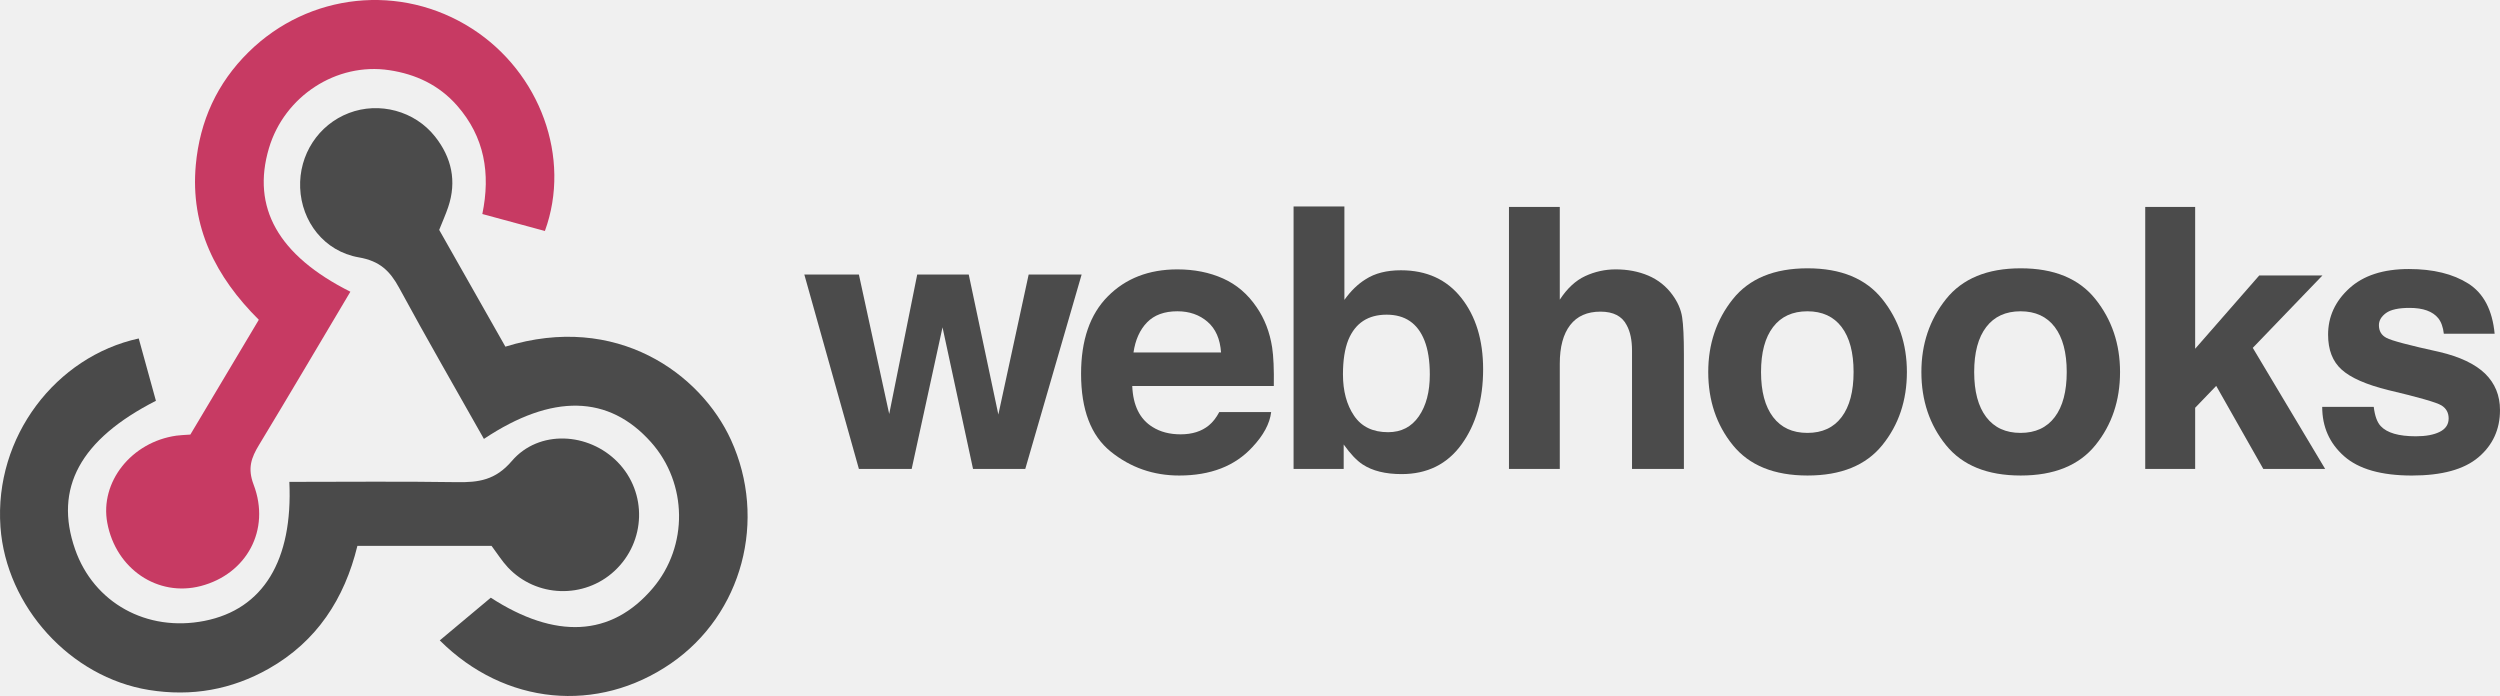
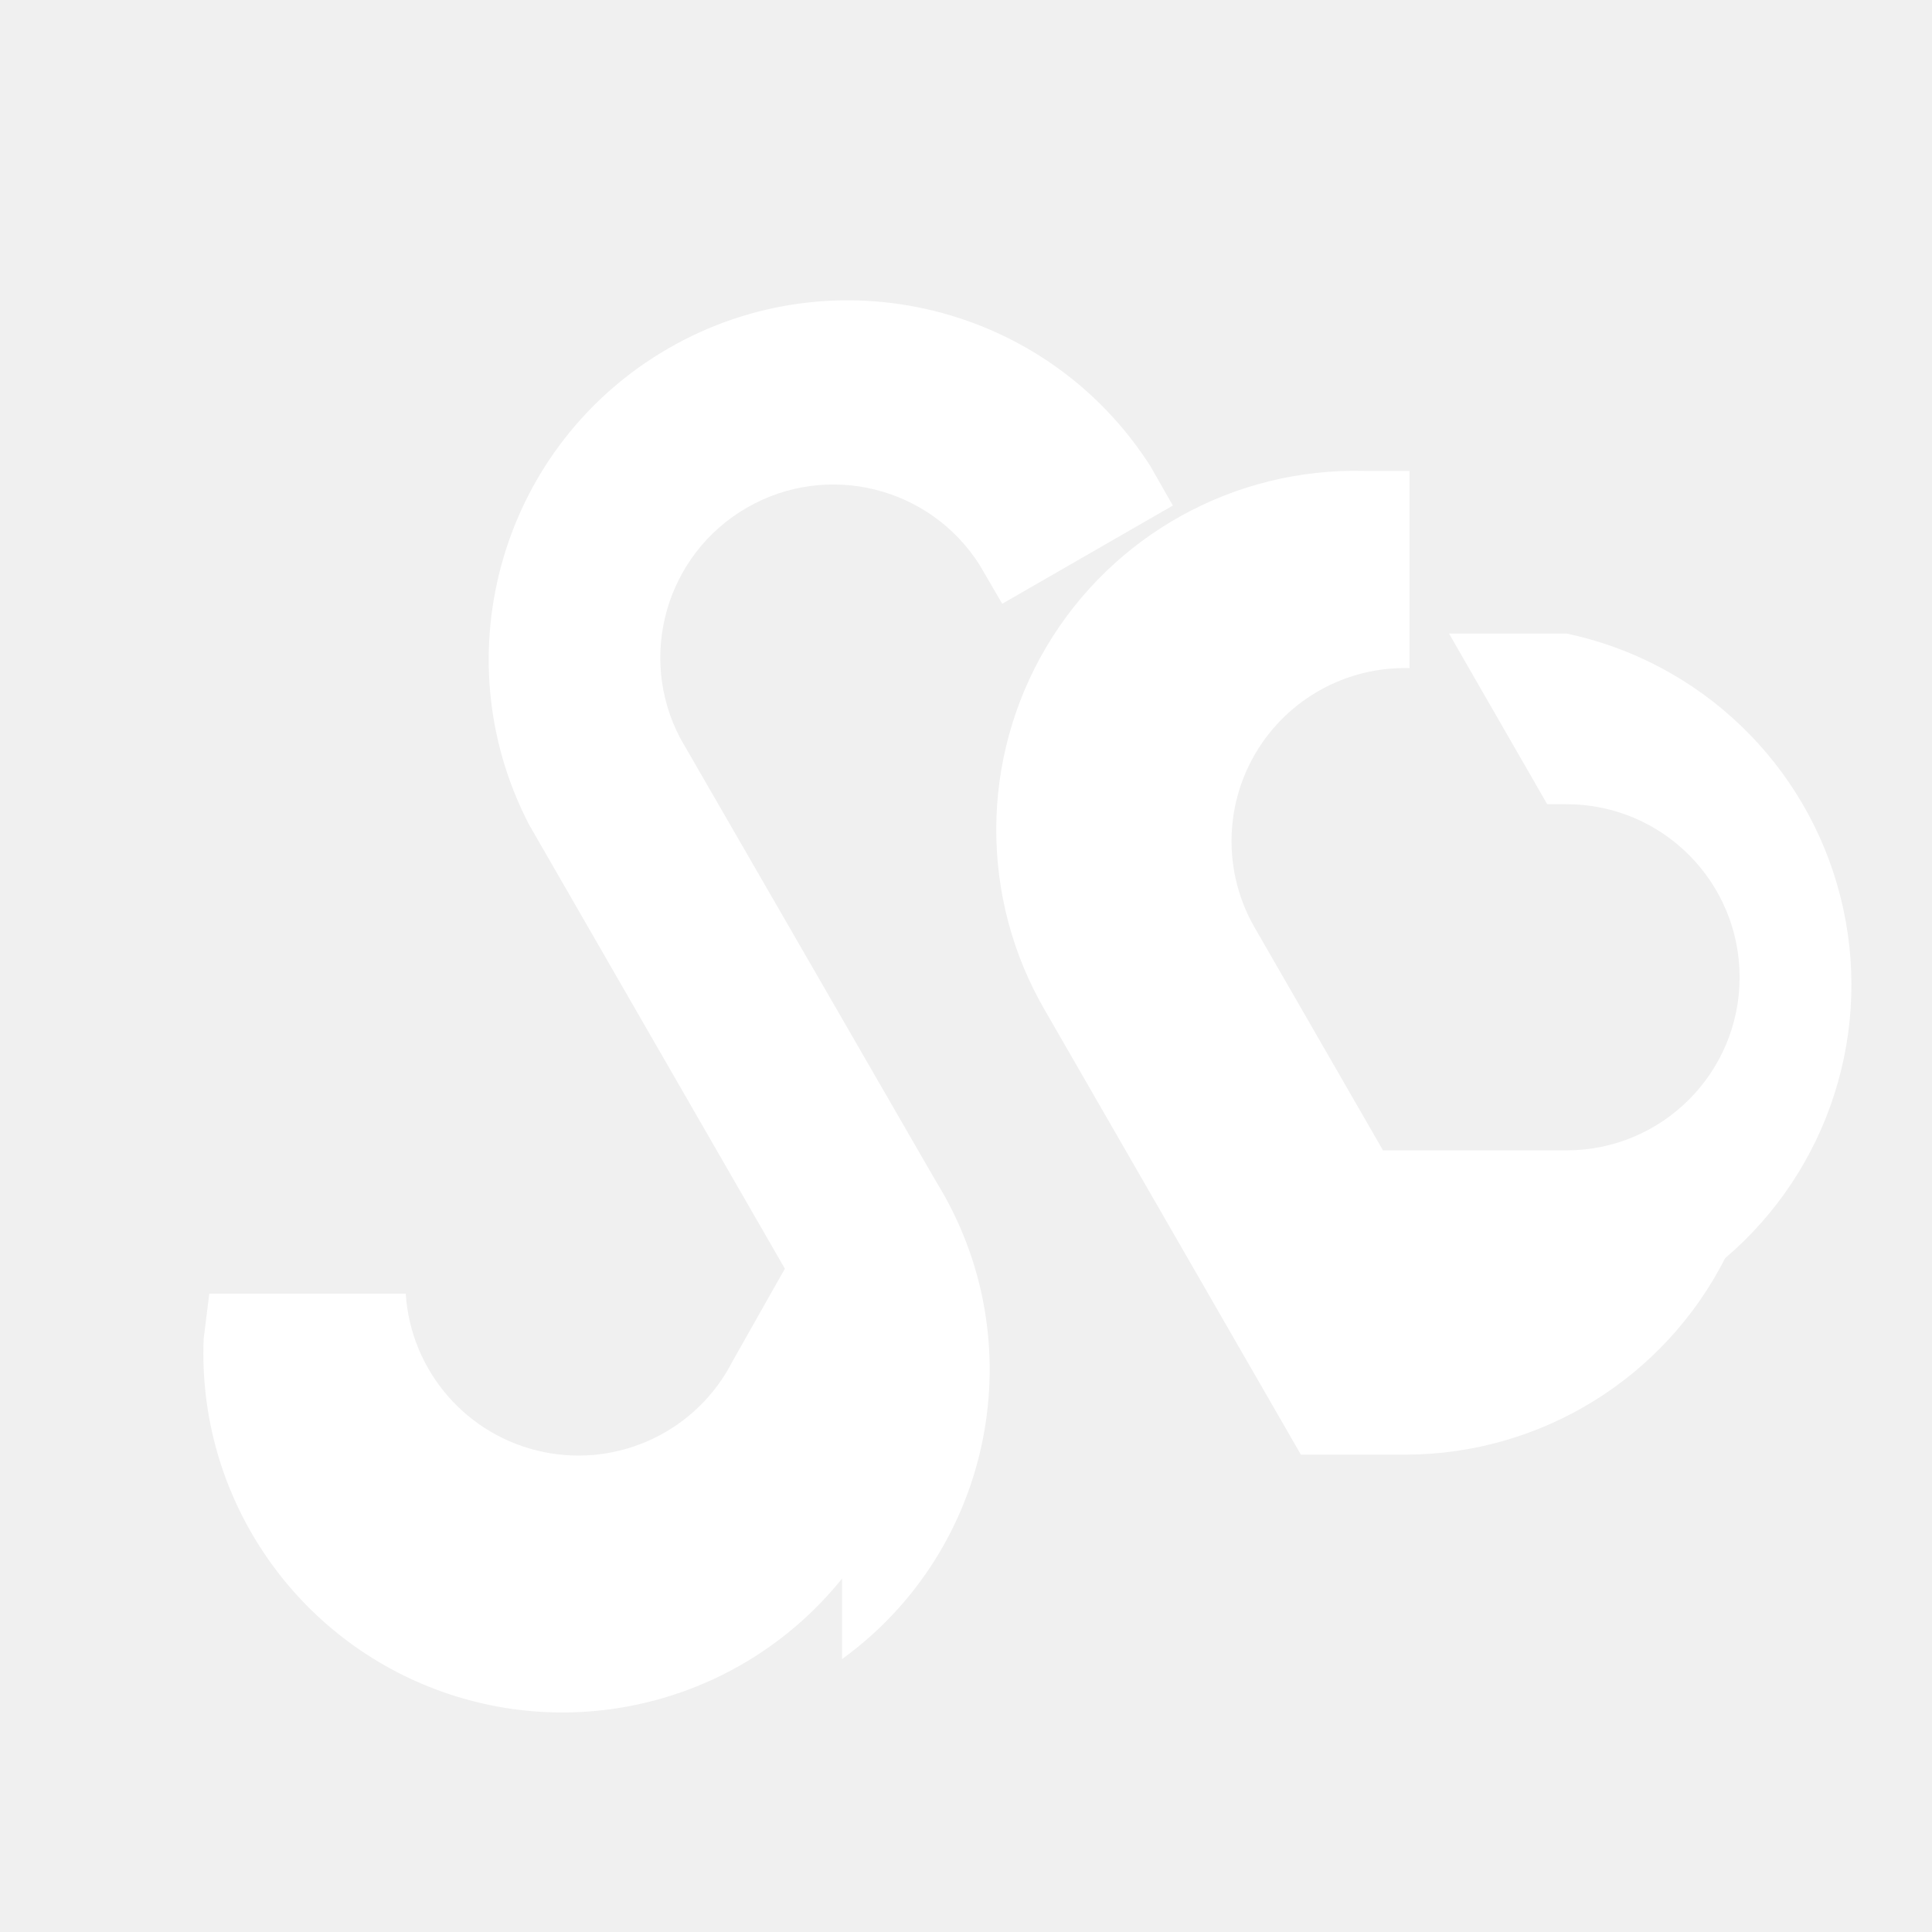
- <svg xmlns="http://www.w3.org/2000/svg" version="1.1" id="Layer_1" x="0px" y="0px" width="431.45px" height="120.114px" viewBox="0 0 431.45 120.114" enable-background="new 0 0 431.45 120.114" xml:space="preserve">
-   <g>
-     <g id="OvHZFw.tif">
-       <g>
-         <path fill-rule="evenodd" clip-rule="evenodd" fill="#C73A63" d="M60.467,50.345c-5.367,9.022-10.509,17.759-15.758,26.43     c-1.348,2.226-2.015,4.039-0.938,6.869c2.973,7.817-1.221,15.424-9.104,17.489c-7.434,1.948-14.677-2.938-16.152-10.897     c-1.307-7.045,4.16-13.951,11.927-15.052c0.651-0.093,1.315-0.104,2.409-0.186c3.806-6.382,7.705-12.919,11.815-19.812     c-7.431-7.389-11.854-16.027-10.875-26.73c0.692-7.566,3.667-14.104,9.105-19.463C53.311-1.269,69.2-2.931,81.463,4.946     c11.778,7.566,17.172,22.304,12.574,34.918c-3.467-0.94-6.958-1.888-10.796-2.929c1.444-7.013,0.376-13.311-4.354-18.706     c-3.125-3.562-7.135-5.429-11.695-6.117c-9.141-1.381-18.116,4.492-20.779,13.464C43.39,35.759,47.965,44.077,60.467,50.345z" />
-         <path fill-rule="evenodd" clip-rule="evenodd" fill="#4B4B4B" d="M75.794,39.676c3.781,6.67,7.62,13.441,11.425,20.15     c19.232-5.95,33.732,4.696,38.934,16.094c6.283,13.768,1.988,30.075-10.352,38.569c-12.666,8.72-28.684,7.23-39.906-3.971     c2.86-2.394,5.734-4.799,8.805-7.368c11.084,7.179,20.778,6.841,27.975-1.66c6.137-7.252,6.004-18.065-0.311-25.165     c-7.288-8.193-17.05-8.443-28.85-0.578c-4.895-8.684-9.875-17.299-14.615-26.046c-1.598-2.948-3.363-4.658-6.965-5.282     c-6.016-1.043-9.9-6.209-10.133-11.997c-0.229-5.724,3.143-10.898,8.414-12.914c5.221-1.997,11.348-0.385,14.86,4.054     c2.87,3.627,3.782,7.709,2.272,12.182C76.927,36.991,76.383,38.198,75.794,39.676z" />
-         <path fill-rule="evenodd" clip-rule="evenodd" fill="#4A4A4A" d="M84.831,94.204c-7.605,0-15.238,0-23.152,0     c-2.219,9.127-7.012,16.496-15.271,21.182c-6.42,3.642-13.34,4.877-20.705,3.688c-13.56-2.187-24.648-14.394-25.624-28.14     c-1.105-15.571,9.598-29.412,23.864-32.521c0.985,3.577,1.98,7.188,2.965,10.756C13.819,75.847,9.289,84.261,12.952,94.782     c3.225,9.259,12.385,14.334,22.331,12.371c10.157-2.004,15.278-10.445,14.653-23.992c9.629,0,19.266-0.1,28.896,0.049     c3.76,0.059,6.663-0.331,9.496-3.646c4.664-5.455,13.248-4.963,18.271,0.189c5.133,5.265,4.887,13.737-0.545,18.78     c-5.241,4.866-13.521,4.606-18.424-0.637C86.622,96.815,85.828,95.532,84.831,94.204z" />
-       </g>
-     </g>
-     <g>
-       <path fill="#4B4B4B" d="M158.292,47.382h8.894l5.109,24.158l5.231-24.158h9.141l-9.725,33.545h-9.017l-5.264-24.436l-5.324,24.436    h-9.109l-9.417-33.545h9.417l5.232,24.066L158.292,47.382z" />
-       <path fill="#4B4B4B" d="M211.077,48.062c2.34,1.048,4.272,2.702,5.797,4.962c1.374,1.993,2.265,4.305,2.673,6.936    c0.235,1.541,0.332,3.76,0.288,6.657h-24.432c0.137,3.365,1.306,5.725,3.509,7.078c1.339,0.842,2.951,1.262,4.836,1.262    c1.998,0,3.62-0.513,4.87-1.538c0.682-0.555,1.283-1.323,1.805-2.309h8.955c-0.236,1.99-1.32,4.012-3.252,6.062    c-3.006,3.263-7.211,4.894-12.62,4.894c-4.464,0-8.403-1.376-11.815-4.127c-3.413-2.752-5.119-7.229-5.119-13.431    c0-5.811,1.54-10.267,4.621-13.367c3.08-3.101,7.078-4.651,11.996-4.651C206.107,46.489,208.737,47.014,211.077,48.062z     M197.956,55.639c-1.24,1.277-2.02,3.008-2.338,5.192h15.111c-0.16-2.329-0.938-4.096-2.336-5.301    c-1.398-1.206-3.133-1.809-5.202-1.809C200.94,53.722,199.195,54.36,197.956,55.639z" />
-       <path fill="#4B4B4B" d="M252.194,51.413c2.51,3.181,3.764,7.284,3.764,12.311c0,5.211-1.237,9.53-3.713,12.956    c-2.475,3.427-5.928,5.14-10.361,5.14c-2.785,0-5.021-0.554-6.713-1.662c-1.011-0.656-2.104-1.805-3.278-3.446v4.216h-8.648    V35.626h8.771v16.126c1.115-1.559,2.344-2.749,3.686-3.57c1.591-1.025,3.614-1.538,6.07-1.538    C246.209,46.644,249.685,48.233,252.194,51.413z M244.863,71.848c1.262-1.825,1.894-4.226,1.894-7.201    c0-2.38-0.311-4.35-0.932-5.908c-1.179-2.955-3.351-4.432-6.516-4.432c-3.207,0-5.41,1.446-6.609,4.339    c-0.621,1.539-0.932,3.529-0.932,5.971c0,2.872,0.642,5.252,1.925,7.14c1.282,1.888,3.236,2.831,5.864,2.831    C241.833,74.587,243.601,73.675,244.863,71.848z" />
-       <path fill="#4B4B4B" d="M284.465,47.567c1.684,0.719,3.068,1.817,4.15,3.296c0.92,1.253,1.481,2.542,1.686,3.866    s0.307,3.485,0.307,6.483v19.714h-8.955V60.5c0-1.808-0.307-3.267-0.918-4.375c-0.793-1.561-2.301-2.342-4.52-2.342    c-2.303,0-4.048,0.775-5.24,2.326c-1.191,1.551-1.787,3.764-1.787,6.64v18.178h-8.771V35.718h8.771v16.003    c1.268-1.948,2.733-3.308,4.396-4.077c1.666-0.77,3.418-1.154,5.258-1.154C280.905,46.489,282.779,46.849,284.465,47.567z" />
-       <path fill="#4B4B4B" d="M324.845,76.823c-2.831,3.495-7.13,5.242-12.895,5.242c-5.766,0-10.063-1.747-12.896-5.242    c-2.83-3.495-4.246-7.702-4.246-12.623c0-4.837,1.416-9.029,4.246-12.576c2.832-3.546,7.13-5.319,12.896-5.319    c5.765,0,10.063,1.773,12.895,5.319c2.832,3.547,4.247,7.739,4.247,12.576C329.092,69.121,327.677,73.328,324.845,76.823z     M317.829,71.976c1.374-1.823,2.062-4.415,2.062-7.775c0-3.359-0.688-5.946-2.062-7.759c-1.375-1.812-3.344-2.72-5.908-2.72    c-2.565,0-4.54,0.907-5.925,2.72s-2.077,4.399-2.077,7.759c0,3.36,0.692,5.952,2.077,7.775s3.359,2.734,5.925,2.734    C314.485,74.71,316.454,73.799,317.829,71.976z" />
-       <path fill="#4B4B4B" d="M361.629,76.823c-2.83,3.495-7.129,5.242-12.895,5.242s-10.062-1.747-12.893-5.242    c-2.832-3.495-4.248-7.702-4.248-12.623c0-4.837,1.416-9.029,4.248-12.576c2.83-3.546,7.127-5.319,12.893-5.319    s10.064,1.773,12.895,5.319c2.832,3.547,4.248,7.739,4.248,12.576C365.877,69.121,364.461,73.328,361.629,76.823z M354.614,71.976    c1.373-1.823,2.062-4.415,2.062-7.775c0-3.359-0.689-5.946-2.062-7.759c-1.375-1.812-3.344-2.72-5.908-2.72    c-2.565,0-4.541,0.907-5.926,2.72s-2.076,4.399-2.076,7.759c0,3.36,0.691,5.952,2.076,7.775s3.36,2.734,5.926,2.734    C351.27,74.71,353.239,73.799,354.614,71.976z" />
-       <path fill="#4B4B4B" d="M370.223,35.718h8.617v24.472l11.062-12.653h10.907l-12.024,12.496l12.489,20.895H390.6l-8.127-14.332    l-3.633,3.776v10.556h-8.617V35.718z" />
-       <path fill="#4B4B4B" d="M409.661,70.217c0.186,1.56,0.588,2.668,1.206,3.324c1.093,1.169,3.112,1.754,6.06,1.754    c1.732,0,3.108-0.256,4.129-0.77c1.021-0.513,1.531-1.282,1.531-2.308c0-0.985-0.41-1.733-1.233-2.247    c-0.822-0.513-3.881-1.395-9.176-2.646c-3.812-0.943-6.497-2.124-8.058-3.539c-1.558-1.396-2.338-3.405-2.338-6.032    c0-3.098,1.219-5.76,3.655-7.986c2.437-2.226,5.864-3.339,10.285-3.339c4.194,0,7.612,0.836,10.255,2.508    c2.642,1.673,4.158,4.561,4.549,8.664h-8.771c-0.124-1.129-0.442-2.021-0.956-2.678c-0.968-1.189-2.614-1.785-4.939-1.785    c-1.912,0-3.275,0.298-4.088,0.893c-0.812,0.596-1.219,1.293-1.219,2.093c0,1.006,0.432,1.734,1.296,2.185    c0.864,0.473,3.916,1.283,9.159,2.432c3.492,0.821,6.111,2.062,7.855,3.724c1.724,1.683,2.586,3.785,2.586,6.309    c0,3.324-1.24,6.038-3.717,8.141c-2.478,2.103-6.307,3.154-11.486,3.154c-5.283,0-9.185-1.113-11.702-3.339    c-2.519-2.227-3.778-5.062-3.778-8.51H409.661z" />
-     </g>
-   </g>
+ <svg xmlns="http://www.w3.org/2000/svg" viewBox="0 0 24 24" fill="#ffffff">
+   <path d="M10.46 19.61a4.46 4.46 0 0 1-7.93-2.98l.07-.56h2.44a2.15 2.15 0 0 0 4.06.84l.65-1.15-3.18-5.52a4.46 4.46 0 0 1 7.72-4.45l.28.49-2.12 1.22-.28-.48a2.15 2.15 0 0 0-3.72 2.15l3.18 5.51a4.44 4.44 0 0 1-1.17 5.93zm10.97-3.98a4.46 4.46 0 0 1-3.97 2.44h-1.3l-3.18-5.52a4.46 4.46 0 0 1 3.97-6.7h.56v2.45a2.15 2.15 0 0 0-1.92 3.23l1.59 2.76h2.28a2.15 2.15 0 1 0 0-4.3h-.24l-1.22-2.12h1.46a4.46 4.46 0 0 1 1.97 7.76z" />
</svg>
